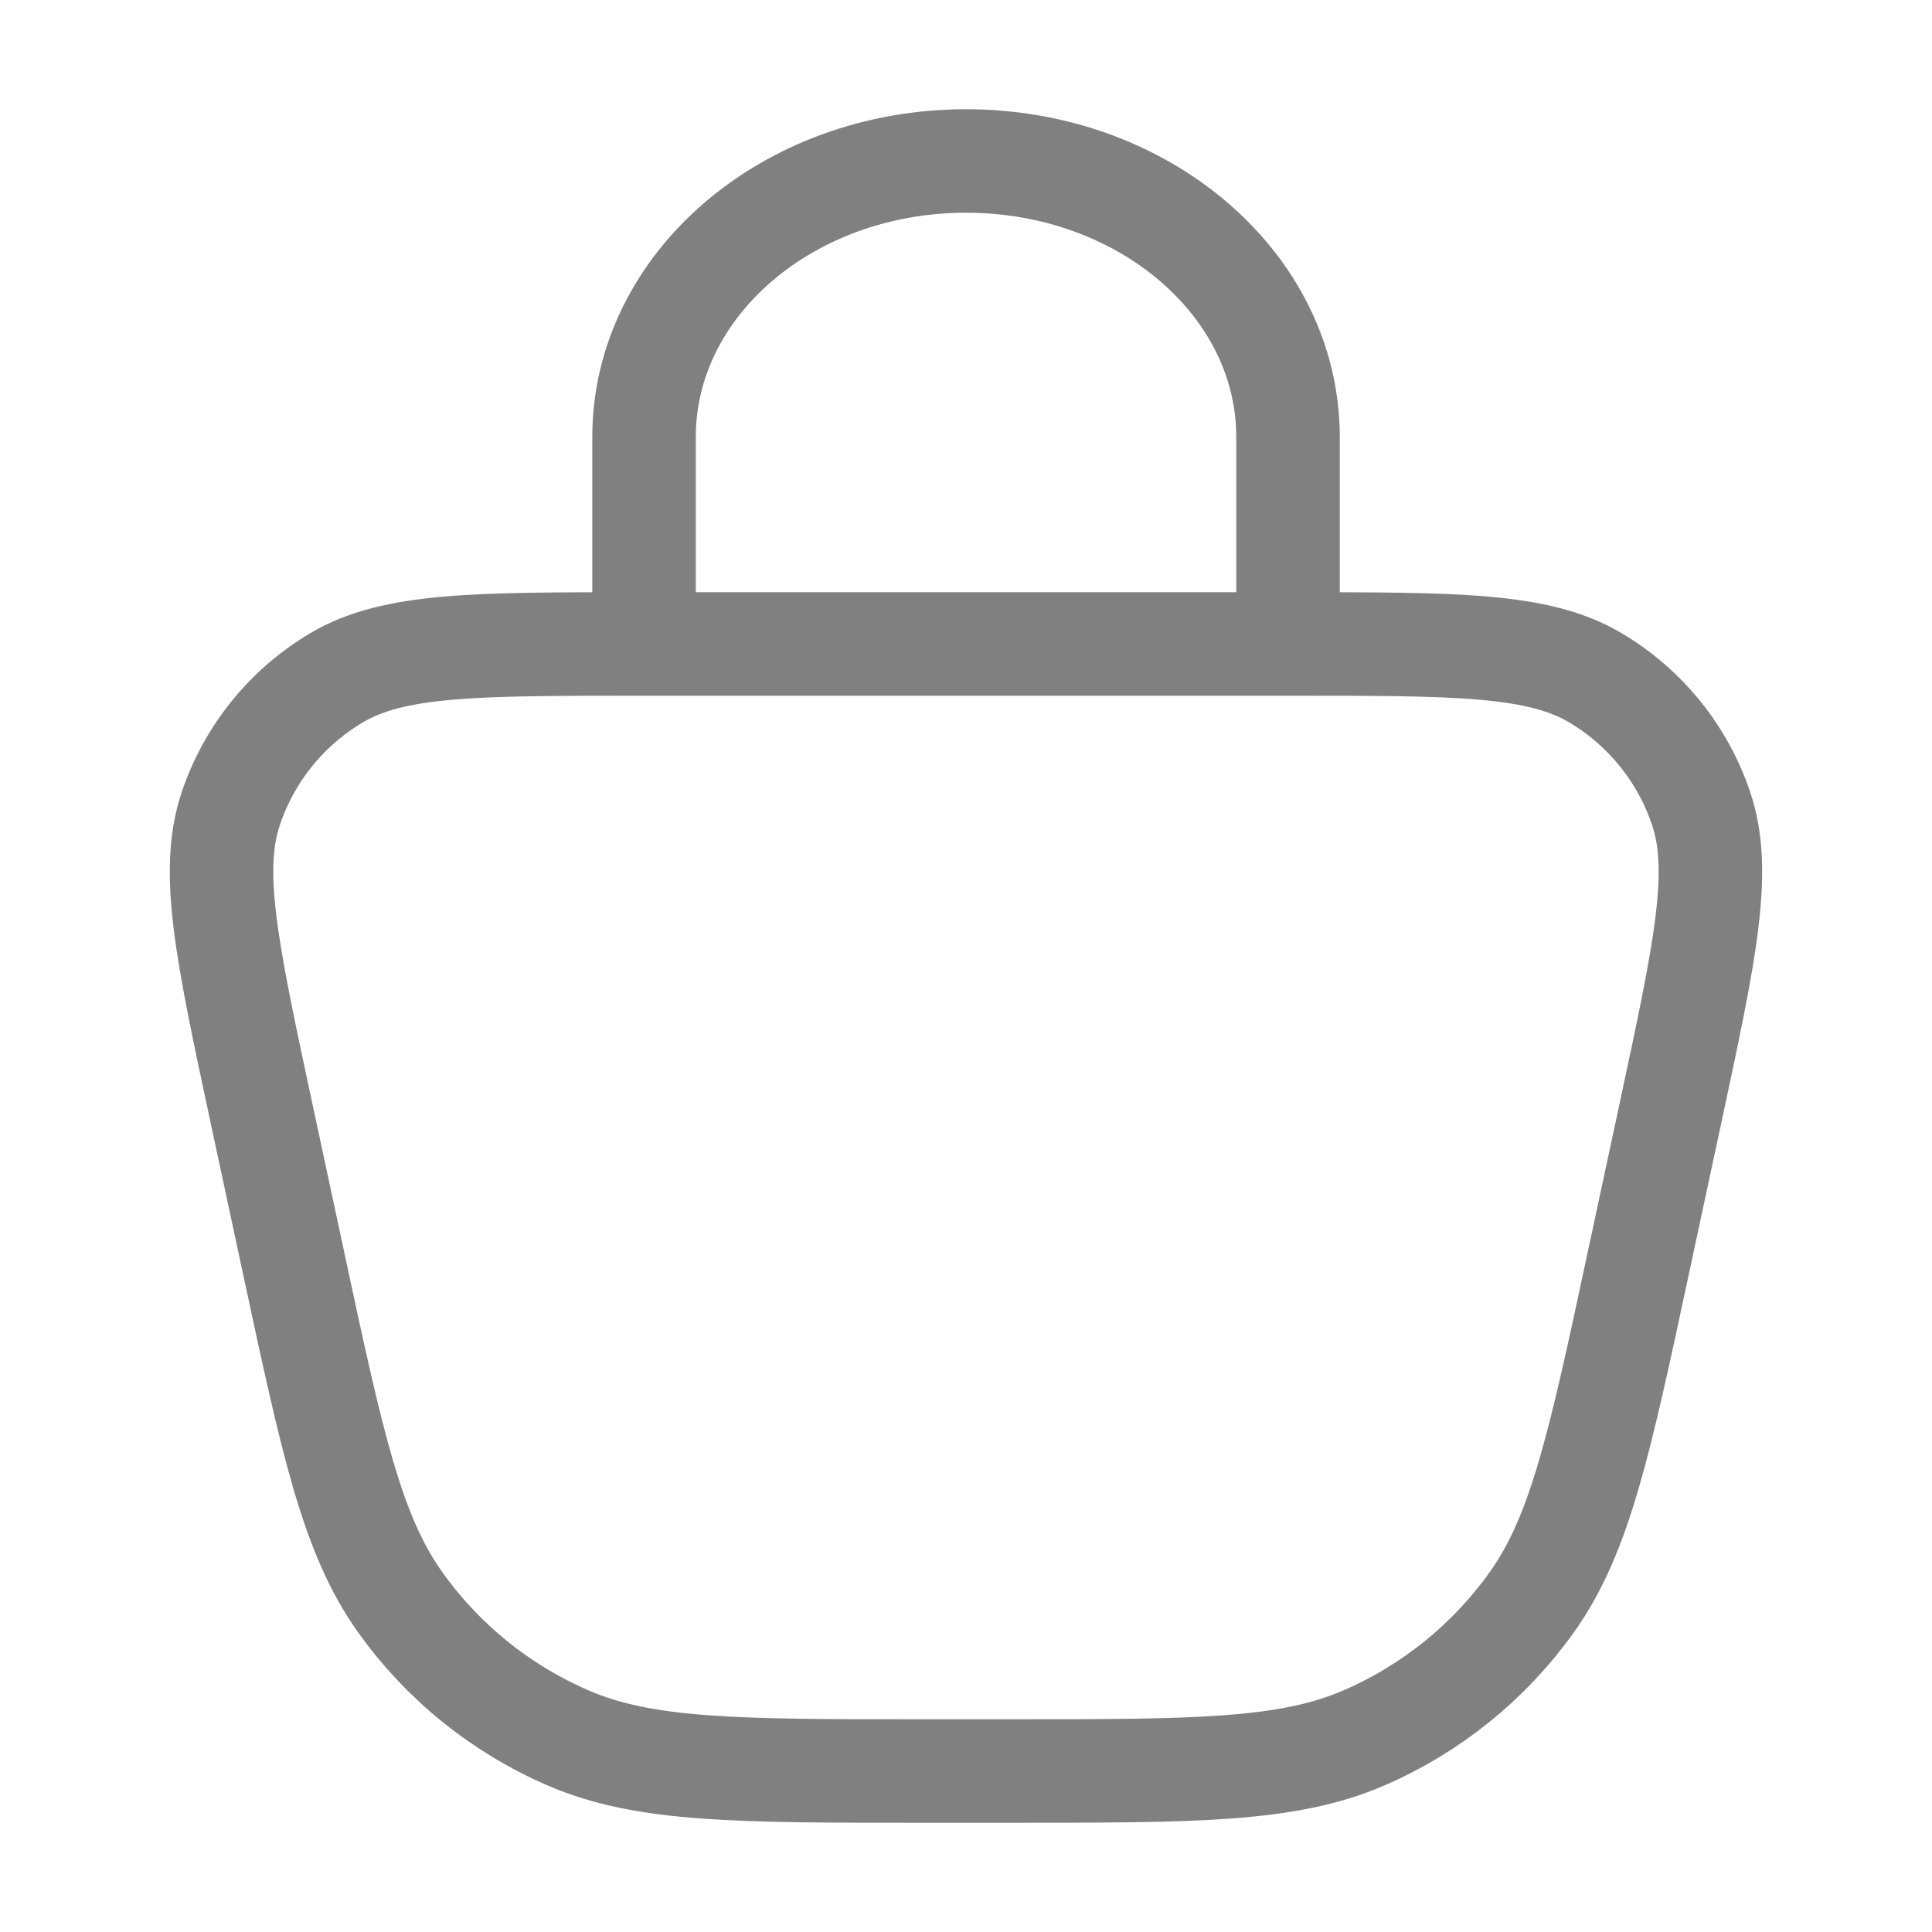
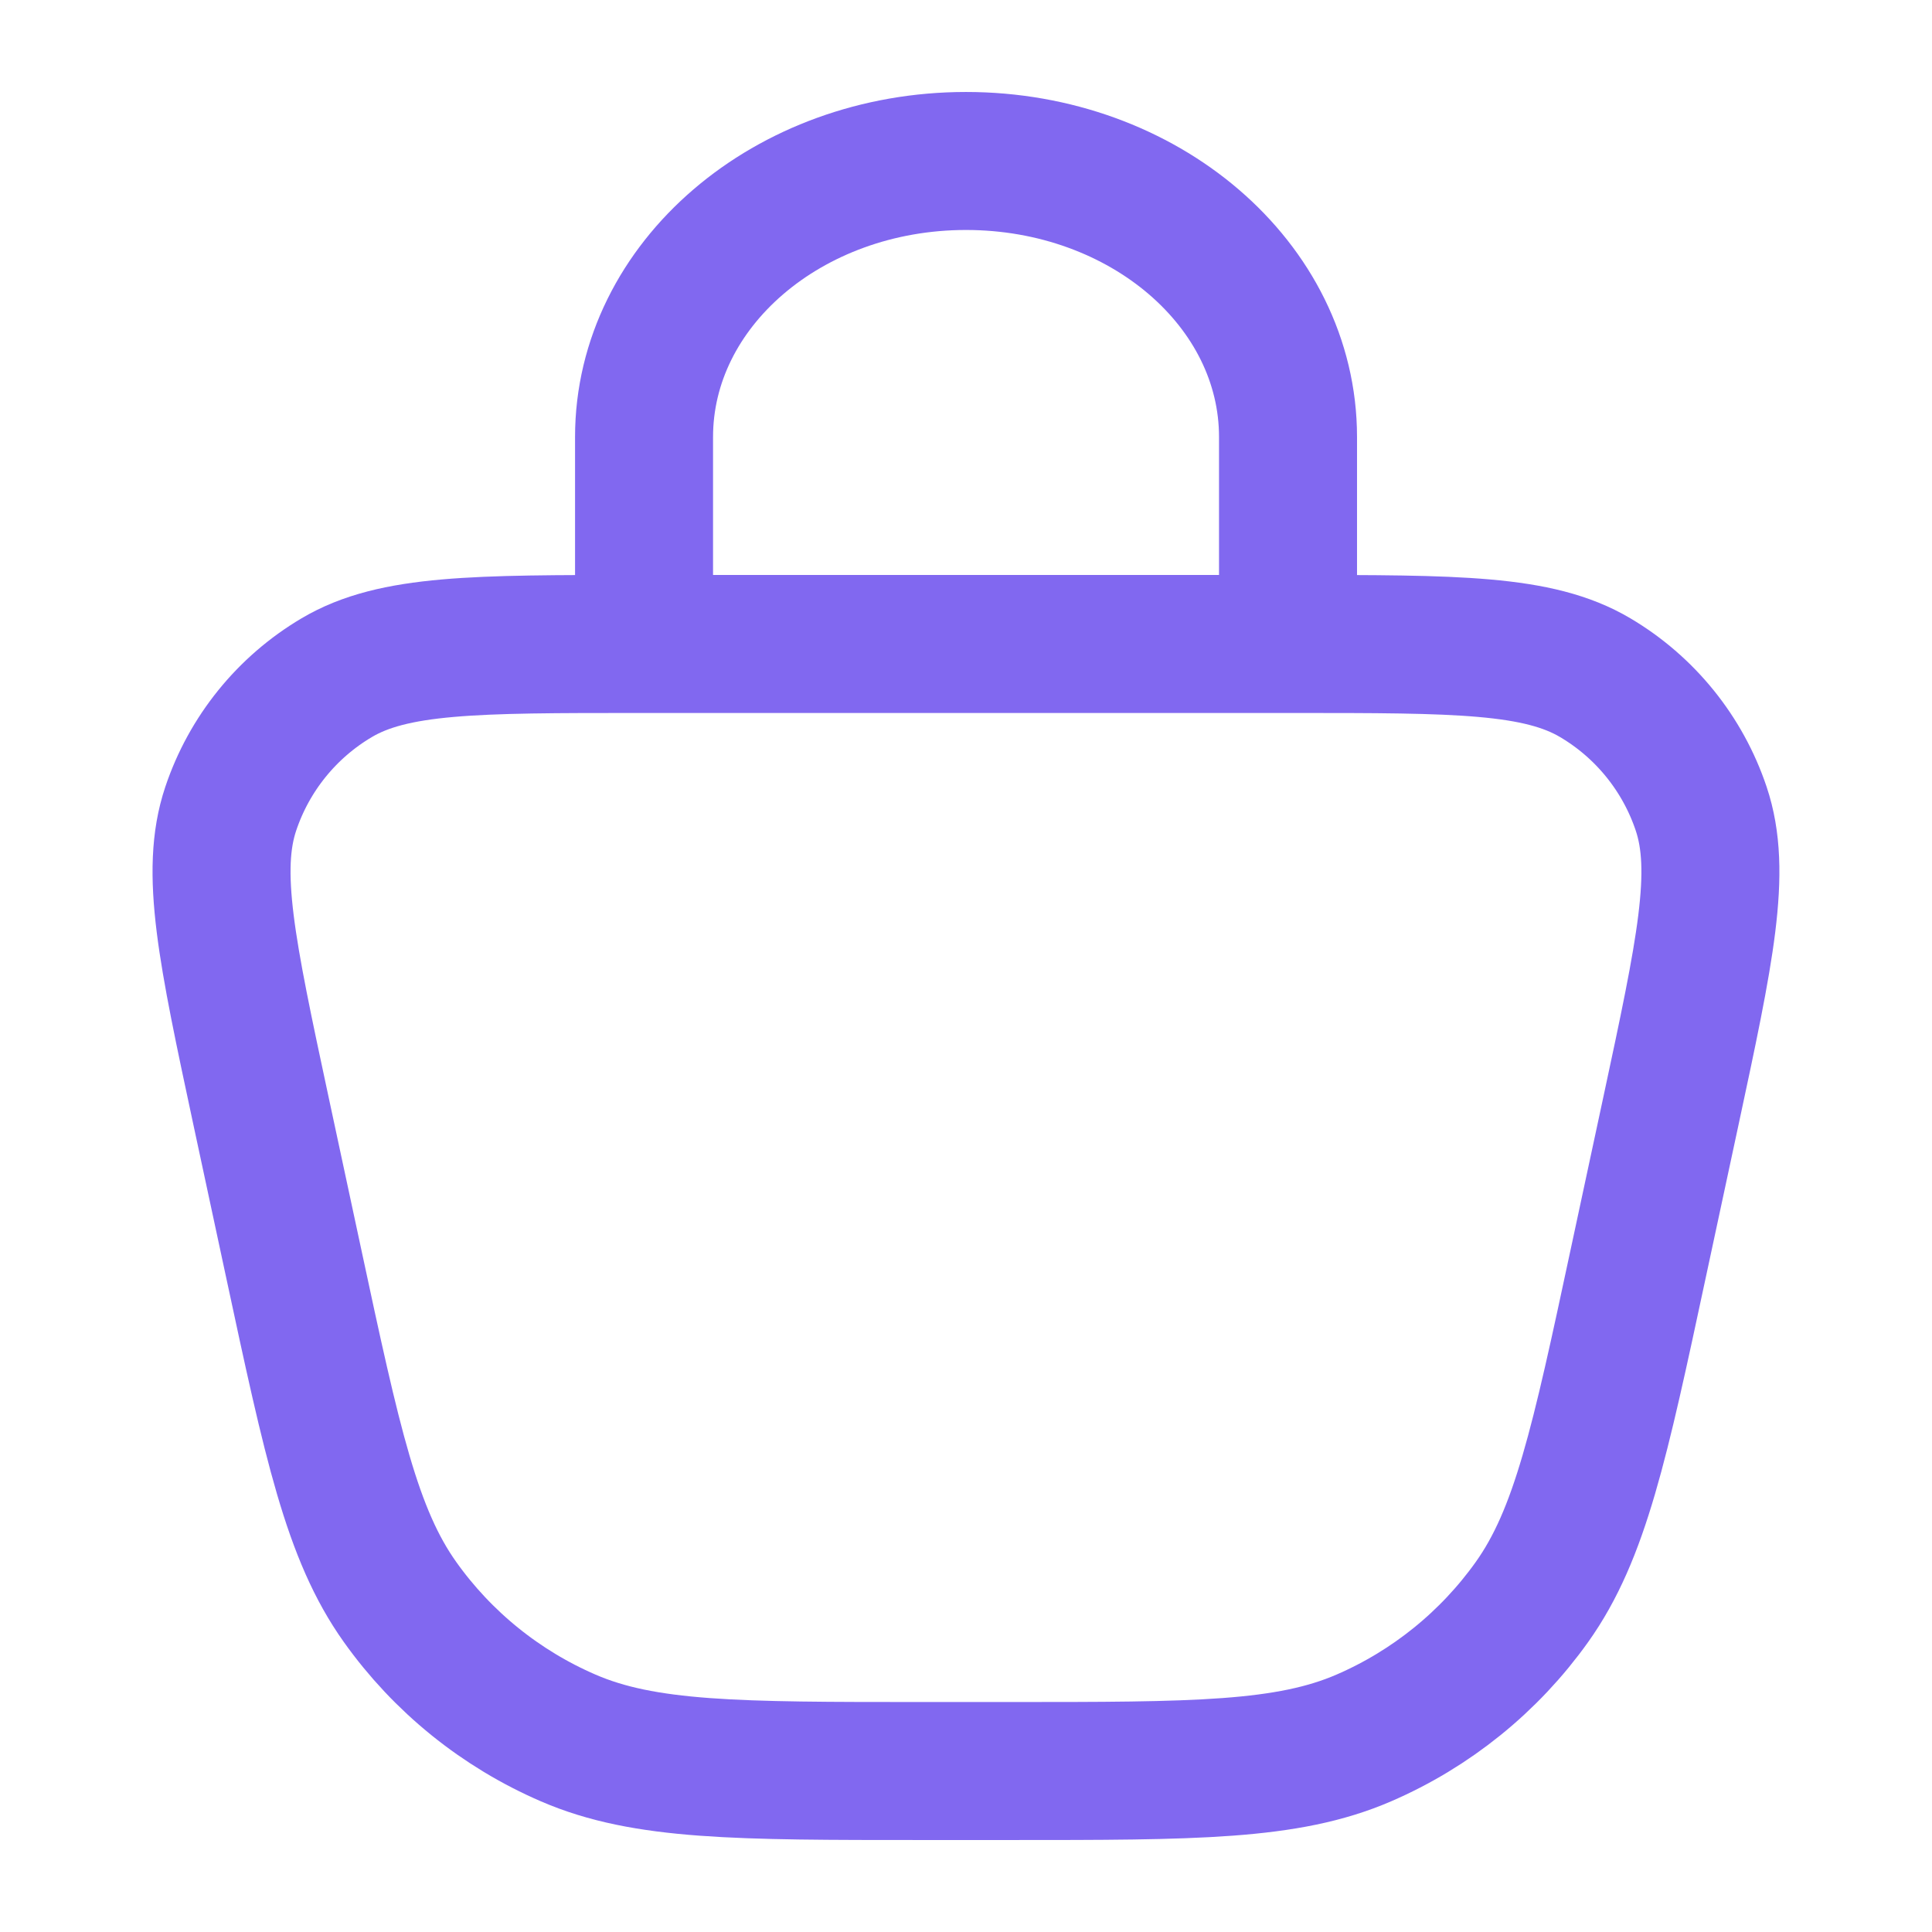
<svg xmlns="http://www.w3.org/2000/svg" width="28" height="28" viewBox="0 0 28 28" fill="none">
-   <path d="M18.667 9.333V6.333C18.667 4.124 16.578 2.333 14 2.333C11.423 2.333 9.334 4.124 9.334 6.333V9.333M13.378 25.667H14.621C17.312 25.667 18.657 25.667 19.765 25.188C20.741 24.766 21.584 24.085 22.202 23.218C22.902 22.235 23.184 20.92 23.747 18.289L24.215 16.107C24.712 13.789 24.96 12.63 24.655 11.721C24.388 10.924 23.843 10.25 23.12 9.822C22.295 9.333 21.11 9.333 18.739 9.333H9.26C6.889 9.333 5.704 9.333 4.879 9.822C4.156 10.25 3.611 10.924 3.344 11.721C3.039 12.63 3.288 13.789 3.784 16.107L4.252 18.289C4.816 20.92 5.098 22.235 5.798 23.218C6.415 24.085 7.258 24.766 8.235 25.188C9.342 25.667 10.688 25.667 13.378 25.667Z" stroke="#808080" stroke-width="1.5" stroke-linecap="round" stroke-linejoin="round" />
+   <path d="M18.667 9.333V6.333C18.667 4.124 16.578 2.333 14 2.333C11.423 2.333 9.334 4.124 9.334 6.333V9.333M13.378 25.667H14.621C17.312 25.667 18.657 25.667 19.765 25.188C20.741 24.766 21.584 24.085 22.202 23.218C22.902 22.235 23.184 20.92 23.747 18.289L24.215 16.107C24.712 13.789 24.96 12.63 24.655 11.721C24.388 10.924 23.843 10.25 23.12 9.822C22.295 9.333 21.11 9.333 18.739 9.333H9.26C6.889 9.333 5.704 9.333 4.879 9.822C4.156 10.25 3.611 10.924 3.344 11.721C3.039 12.63 3.288 13.789 3.784 16.107L4.252 18.289C4.816 20.92 5.098 22.235 5.798 23.218C6.415 24.085 7.258 24.766 8.235 25.188C9.342 25.667 10.688 25.667 13.378 25.667Z" stroke="#8168F0" stroke-width="2" stroke-linecap="round" stroke-linejoin="round" />
</svg>
